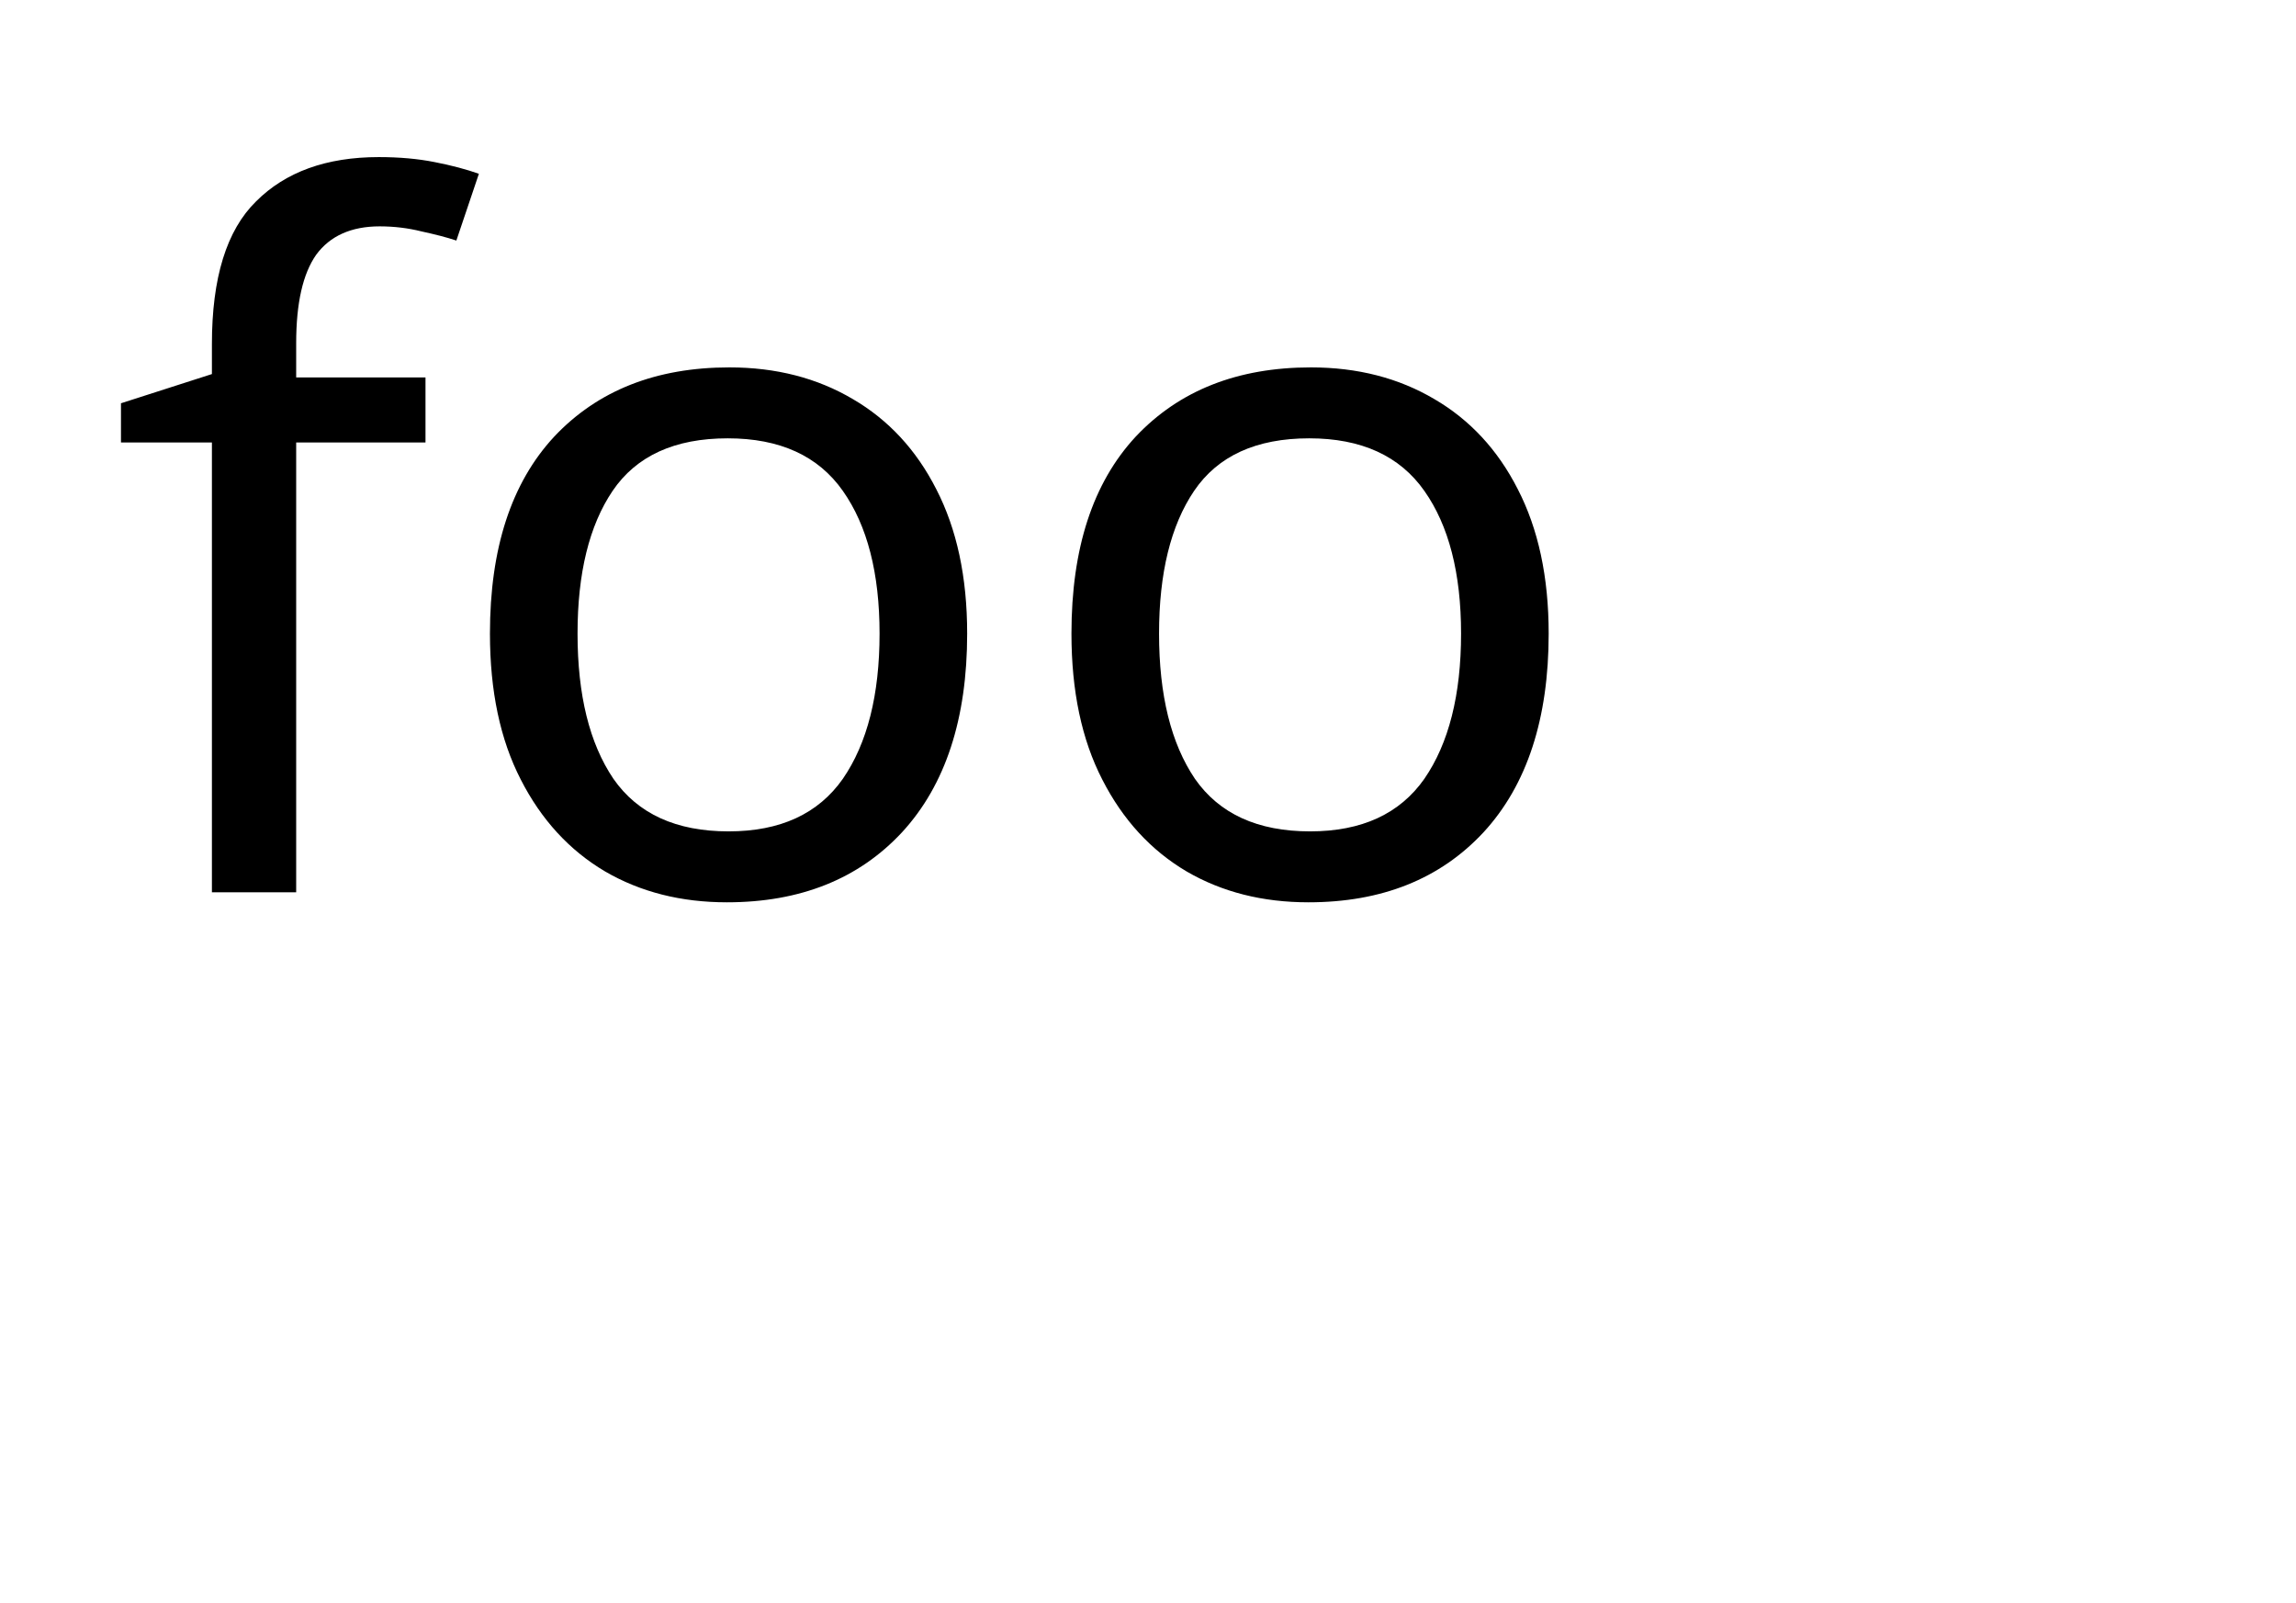
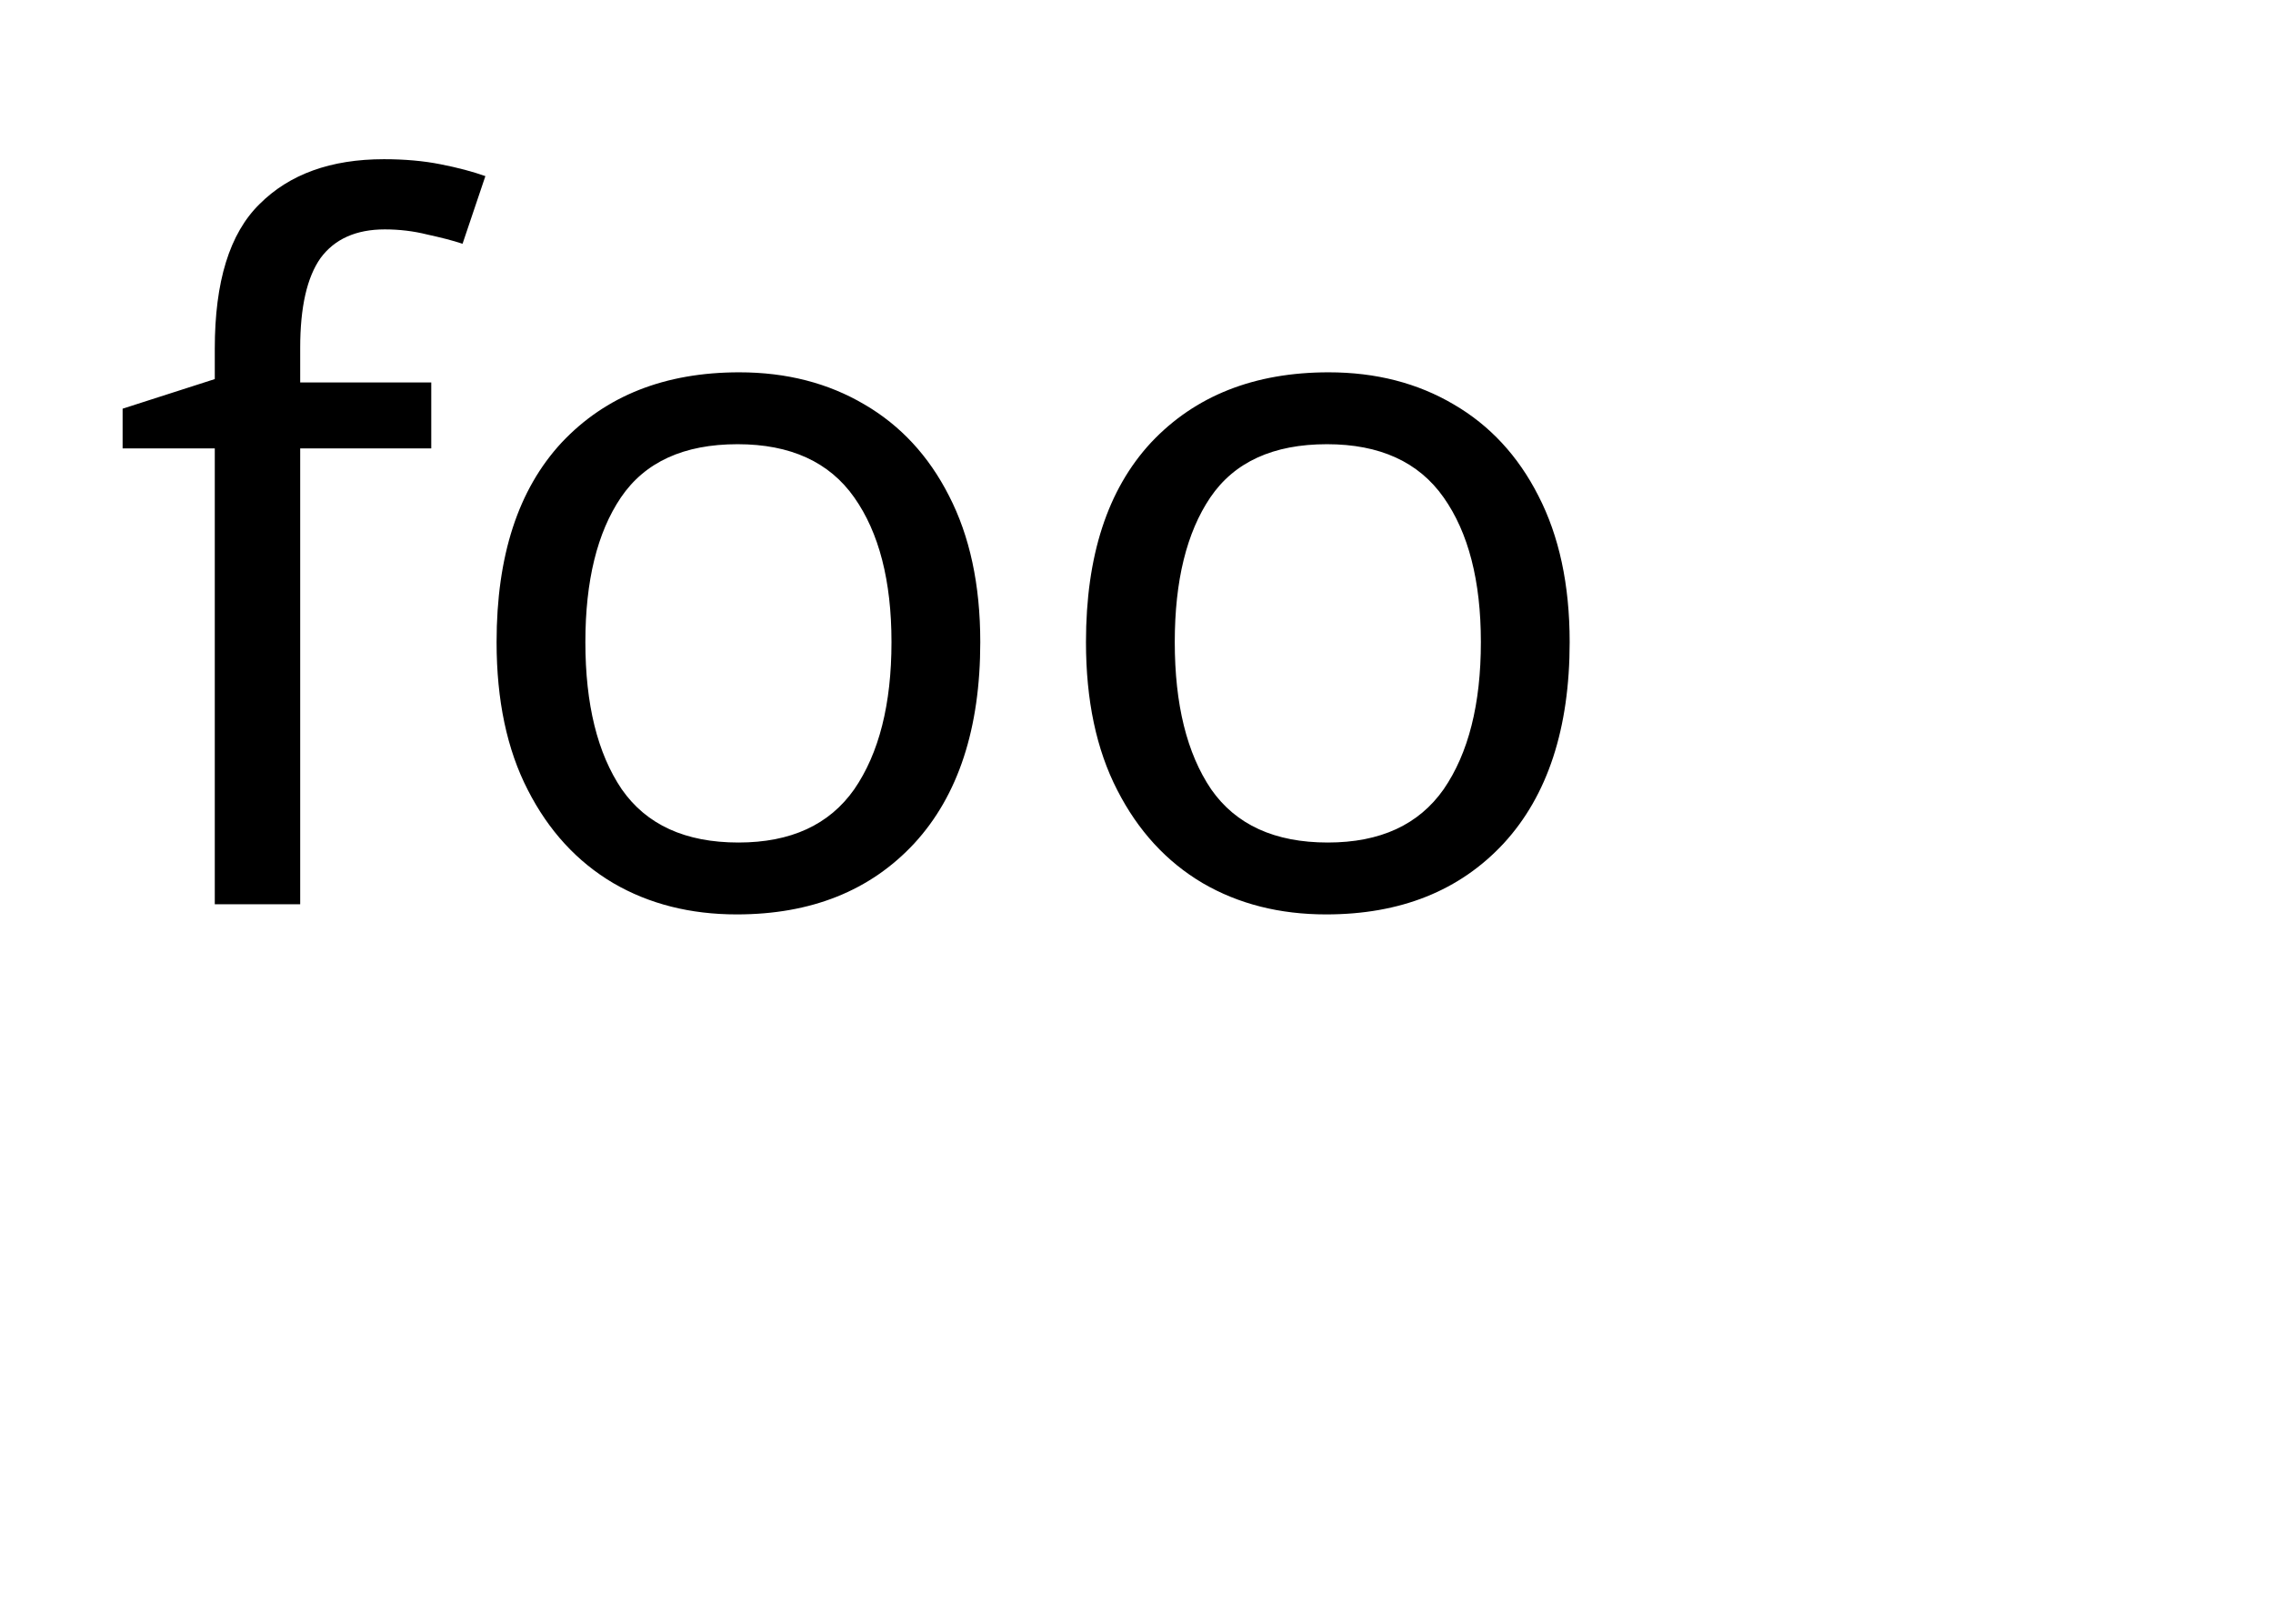
- <svg xmlns="http://www.w3.org/2000/svg" contentScriptType="application/ecmascript" contentStyleType="text/css" height="30px" preserveAspectRatio="none" style="width:43px;height:30px;" version="1.1" viewBox="0 0 43 30" width="43px" zoomAndPan="magnify">
+ <svg xmlns="http://www.w3.org/2000/svg" contentScriptType="application/ecmascript" contentStyleType="text/css" height="30px" preserveAspectRatio="none" style="width:42px;height:30px;" version="1.1" viewBox="0 0 42 30" width="42px" zoomAndPan="magnify">
  <defs />
  <g>
-     <text fill="#000000" font-family="sans-serif" font-size="18" lengthAdjust="spacingAndGlyphs" textLength="29" x="2" y="16.708">foo</text>
+     <text fill="#000000" font-family="sans-serif" font-size="18" lengthAdjust="spacingAndGlyphs" textLength="28" x="2" y="16.708">foo</text>
  </g>
</svg>
